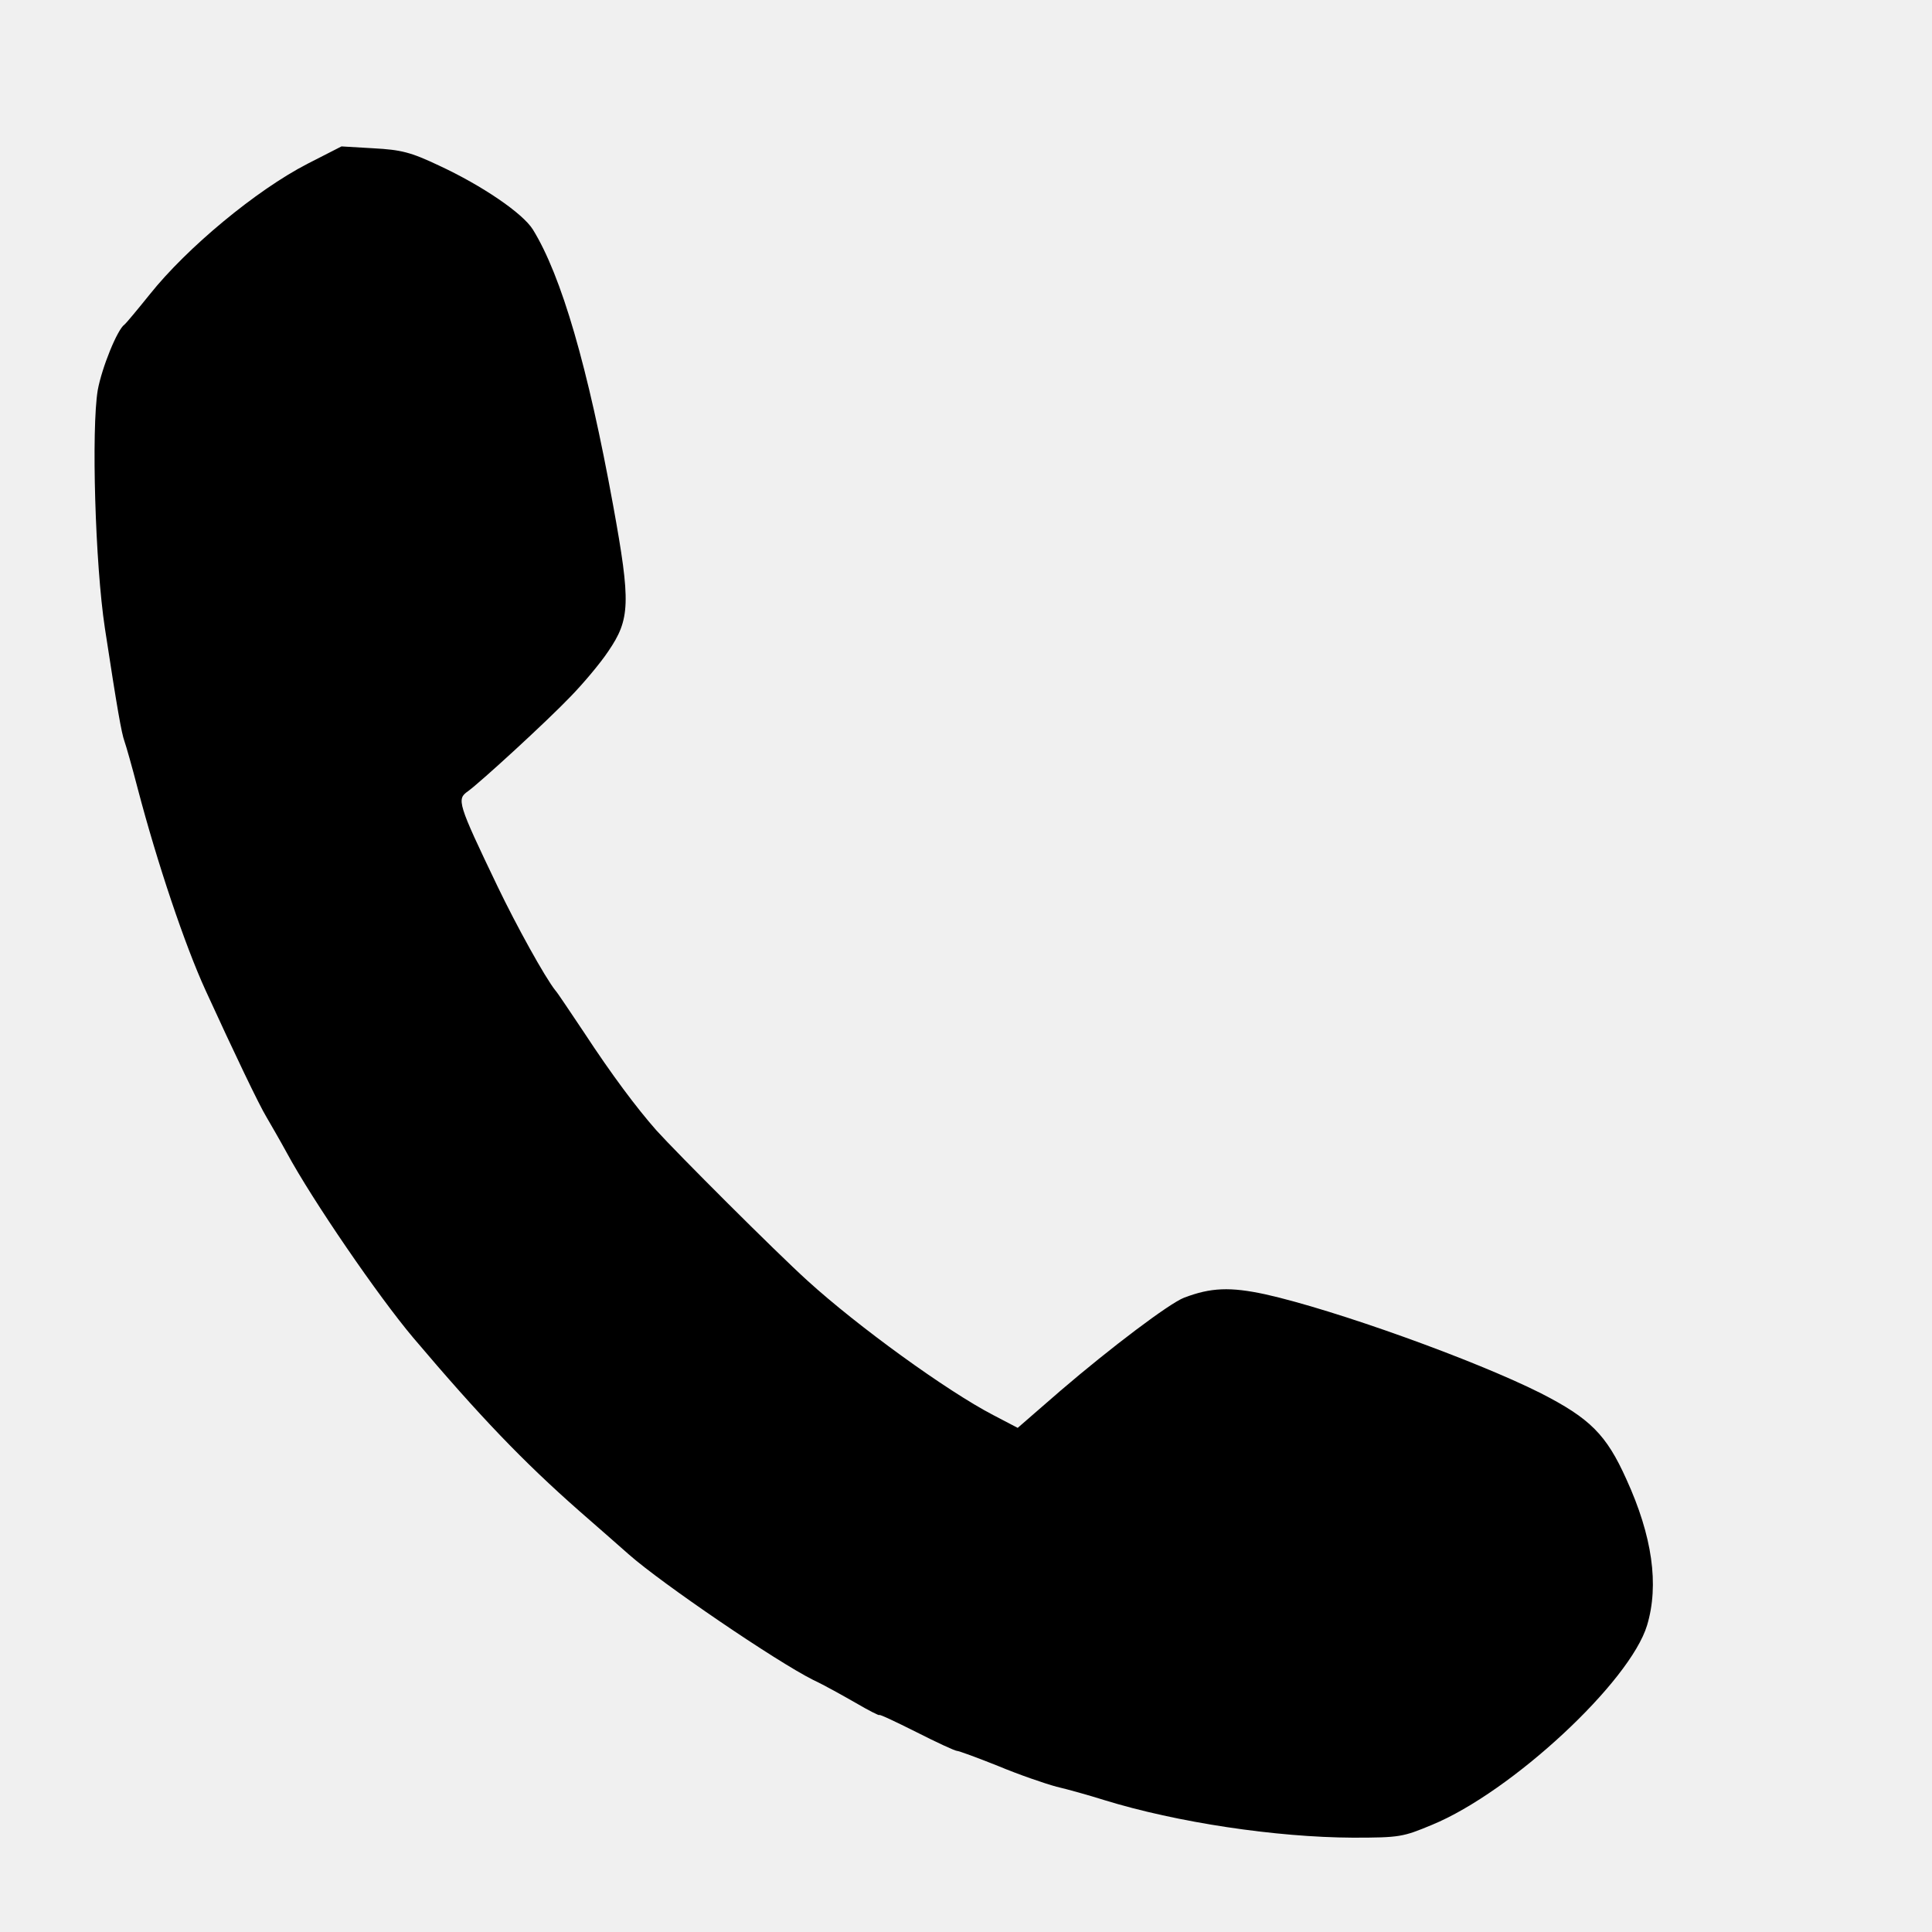
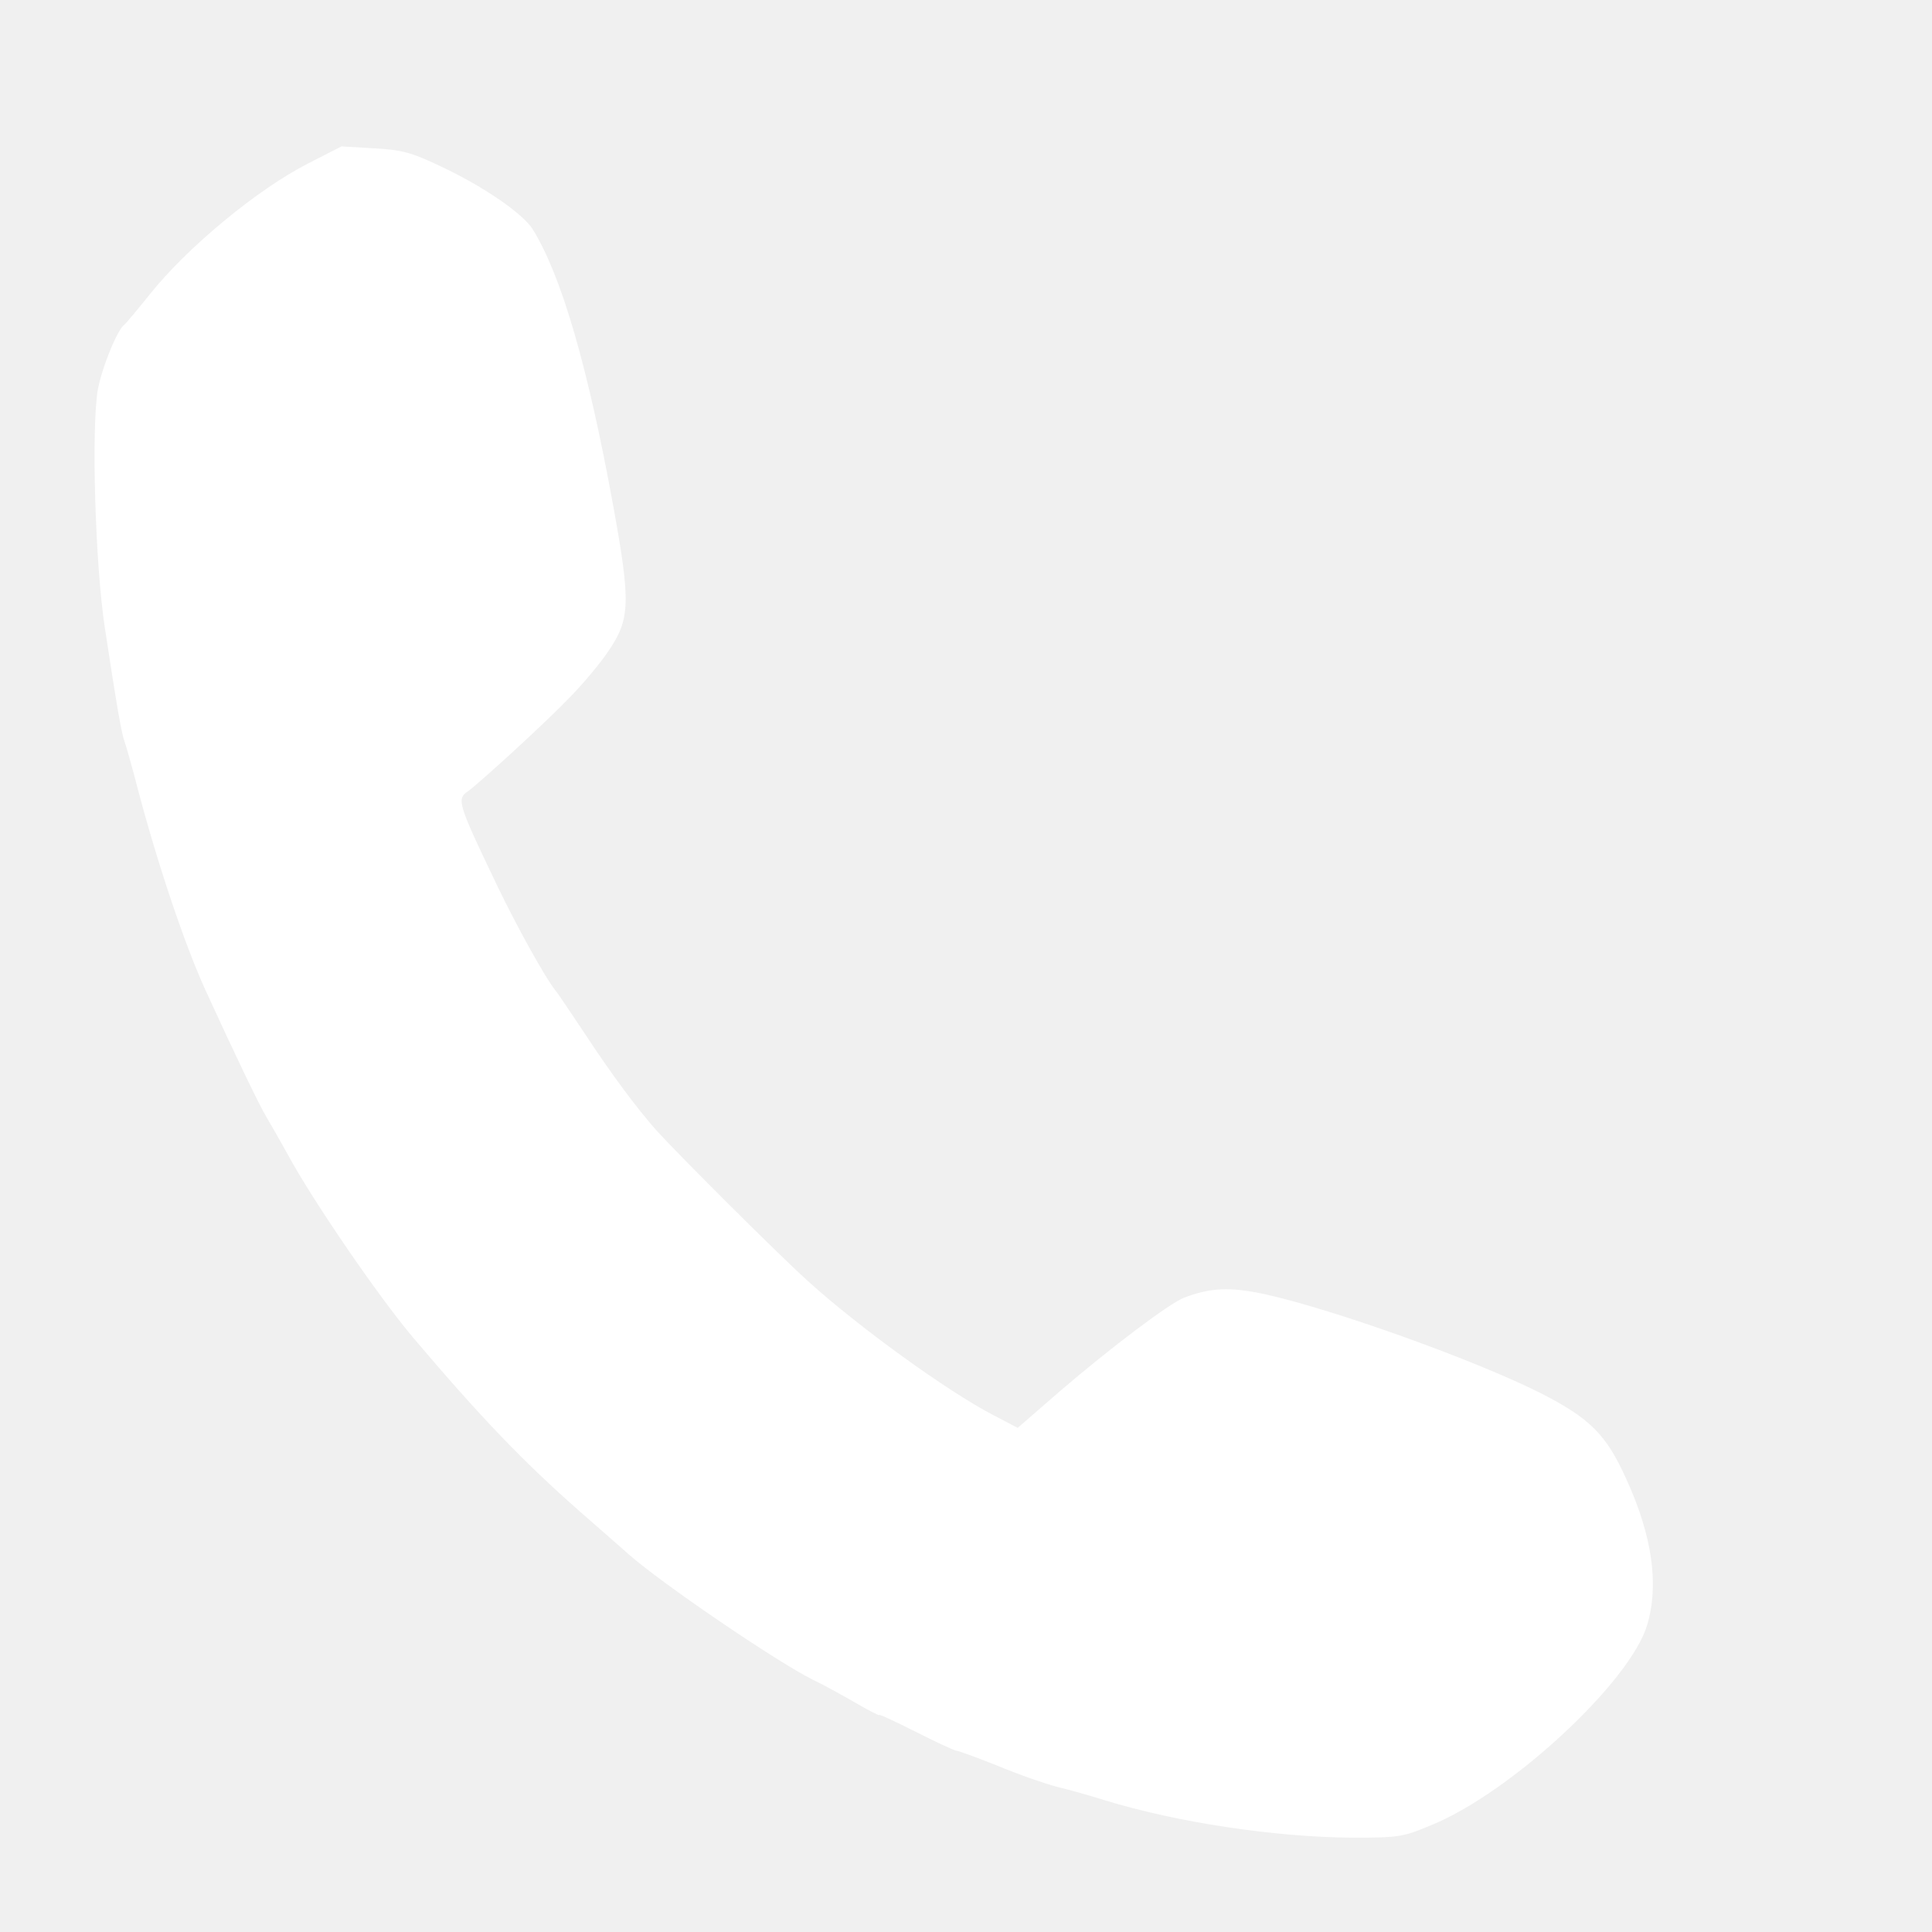
<svg xmlns="http://www.w3.org/2000/svg" version="1.0" width="512pt" height="512pt" viewBox="0 0 512 512" preserveAspectRatio="xMidYMid meet">
-   <g transform="translate(0,512) scale(0.1,-0.1)" fill="#000000" stroke="none">
+   <g transform="translate(0,512) scale(0.1,-0.1)" fill="#ffffff" stroke="none">
    <path d="M815 4686 c-136 -70 -320 -223 -418 -346 -33 -41 -63 -77 -67 -80 -19 -13 -60 -114 -71 -174 -17 -103 -7 -460 19 -631 33 -216 44 -278 52 -300 4 -11 20 -67 35 -125 52 -198 125 -415 180 -535 75 -164 142 -304 161 -335 11 -19 36 -62 54 -95 68 -126 243 -381 335 -490 177 -209 291 -328 441 -460 50 -44 109 -95 130 -114 87 -77 391 -284 489 -333 28 -13 78 -41 113 -61 34 -20 62 -34 62 -32 0 3 44 -18 98 -45 55 -28 103 -50 108 -50 5 0 54 -18 109 -40 55 -23 125 -47 155 -55 30 -7 87 -23 125 -35 194 -60 457 -99 660 -100 125 0 133 2 210 34 211 87 525 379 570 529 32 107 14 236 -55 387 -53 118 -96 161 -227 228 -175 88 -546 221 -730 262 -93 20 -144 18 -215 -9 -39 -15 -194 -132 -327 -246 l-114 -99 -65 34 c-123 64 -359 235 -492 356 -85 77 -346 338 -401 399 -52 59 -118 147 -192 260 -37 55 -70 105 -75 110 -28 35 -104 173 -153 275 -107 223 -109 232 -79 253 32 23 208 184 273 252 32 33 77 86 99 119 58 85 60 128 13 386 -67 368 -137 609 -213 732 -27 43 -134 116 -248 169 -76 36 -101 42 -174 46 l-85 5 -90 -46z" />
  </g>
</svg>
